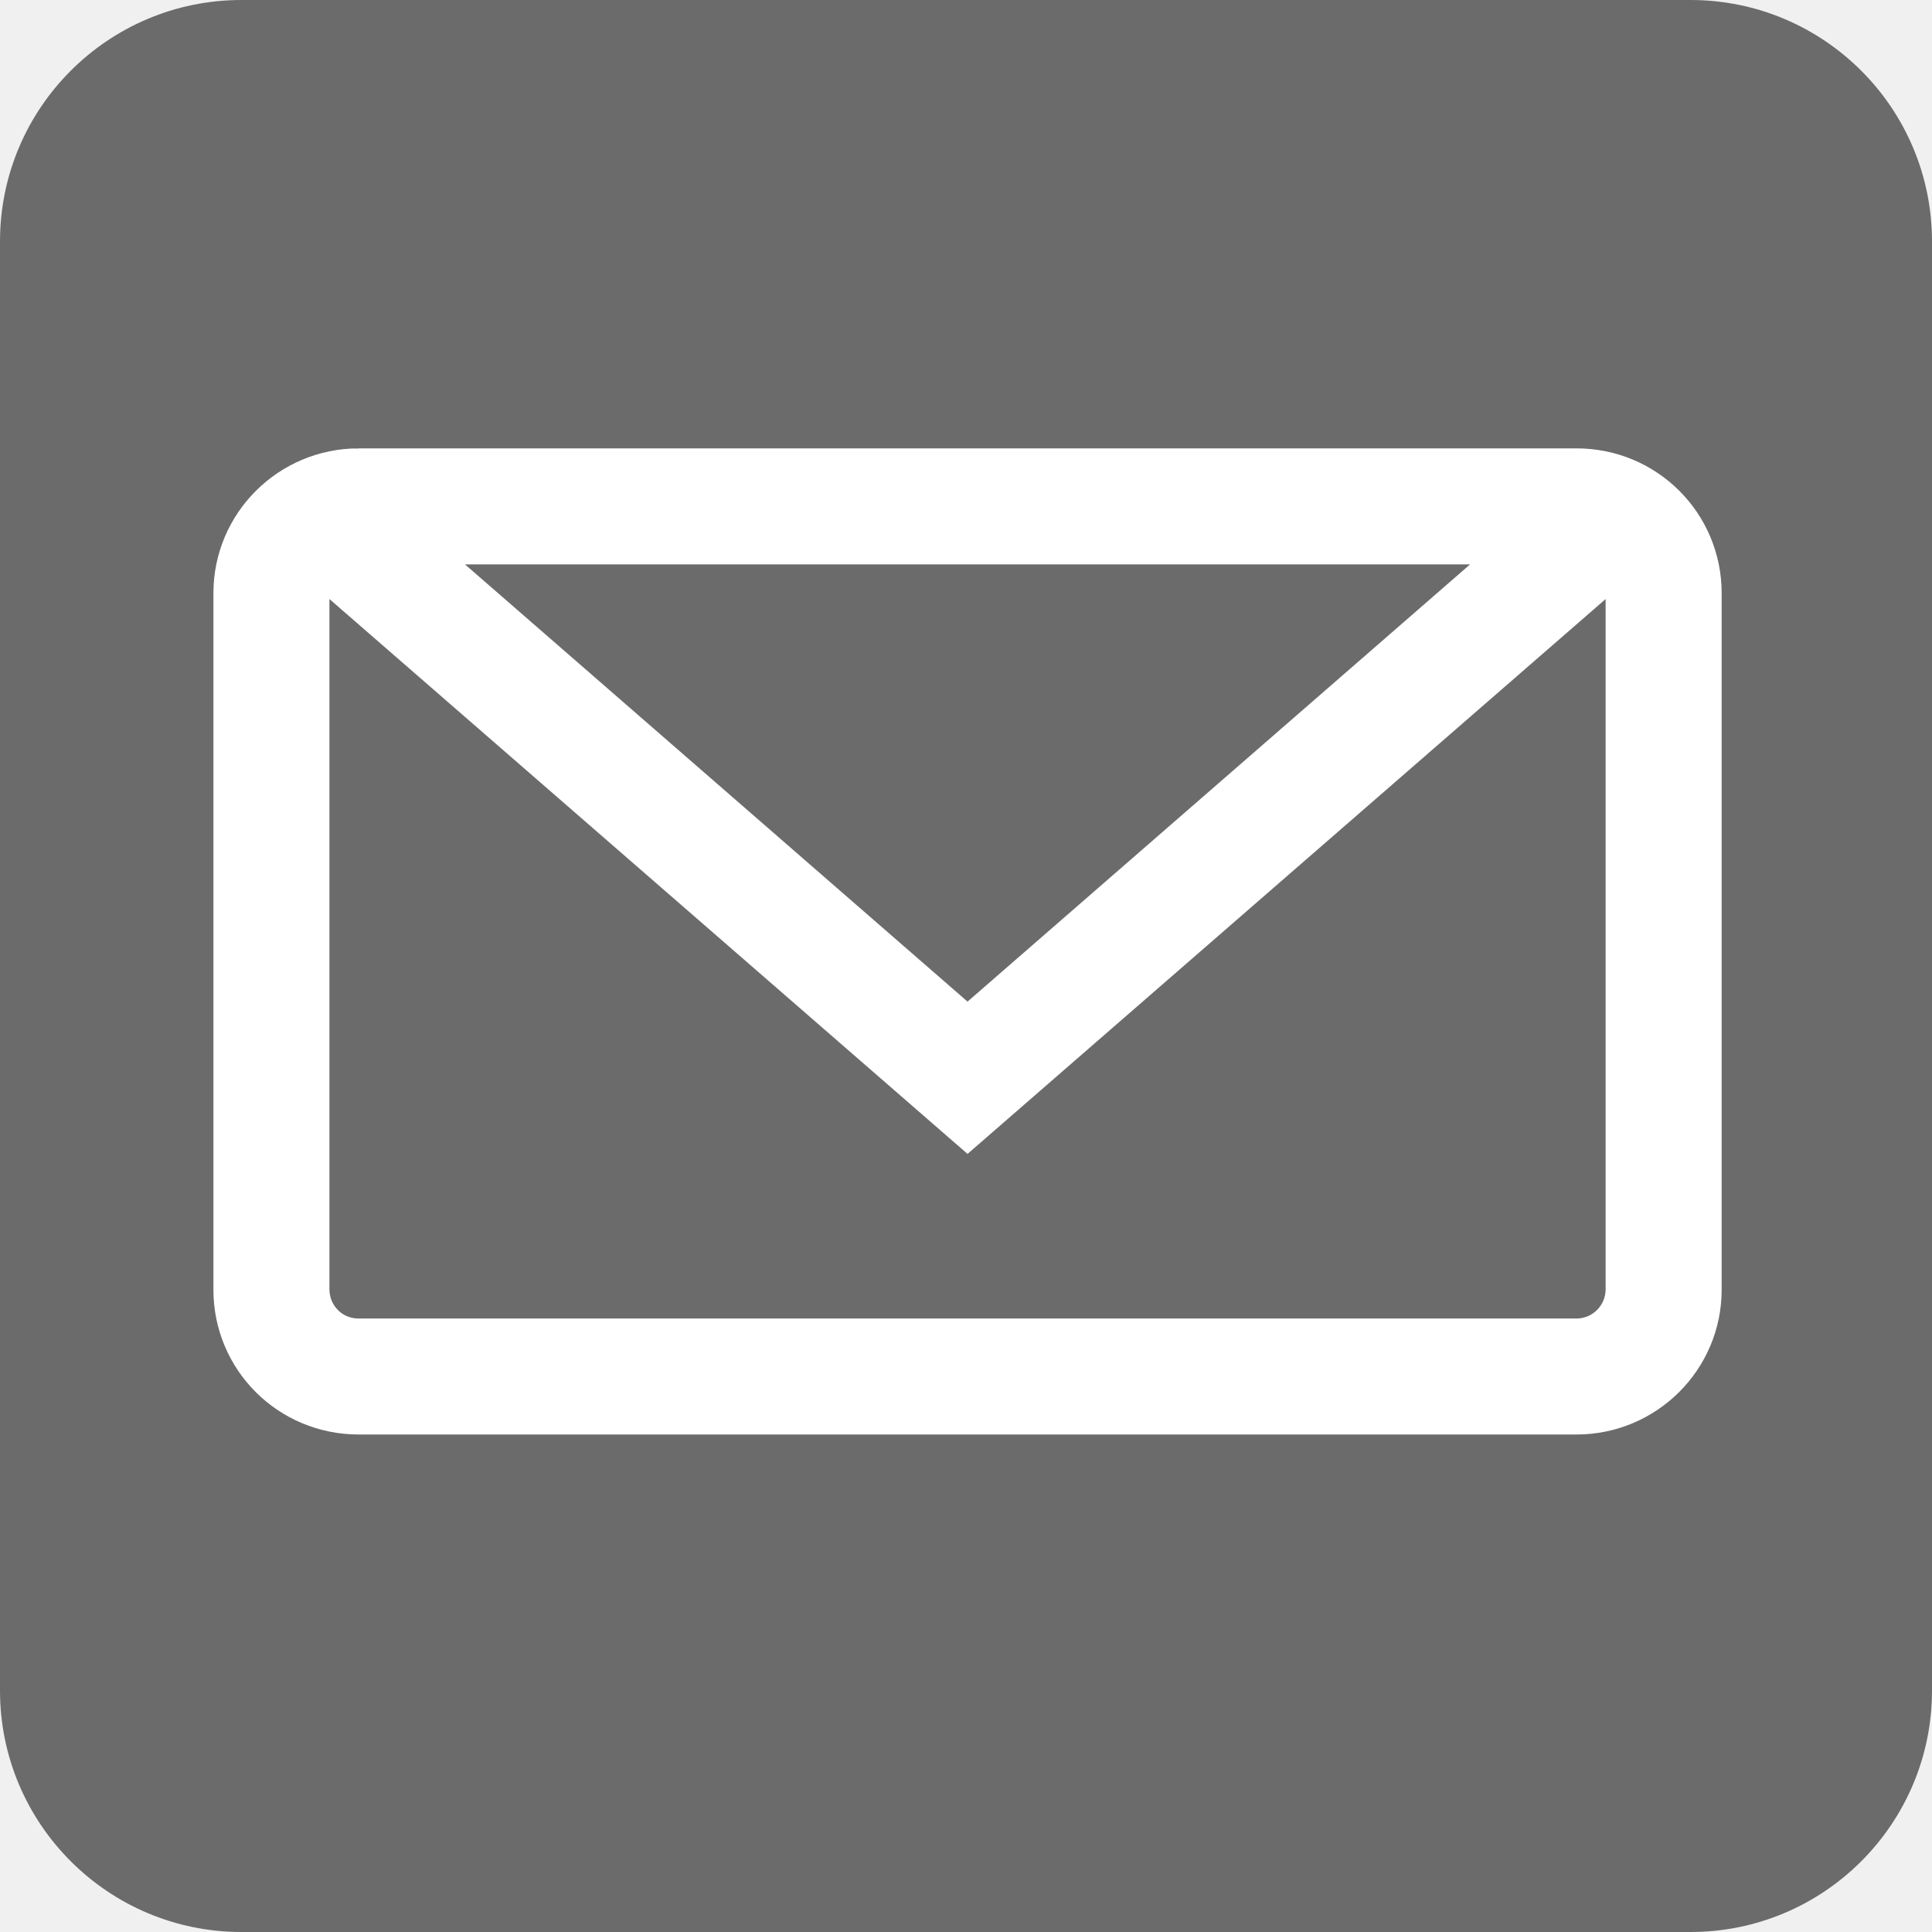
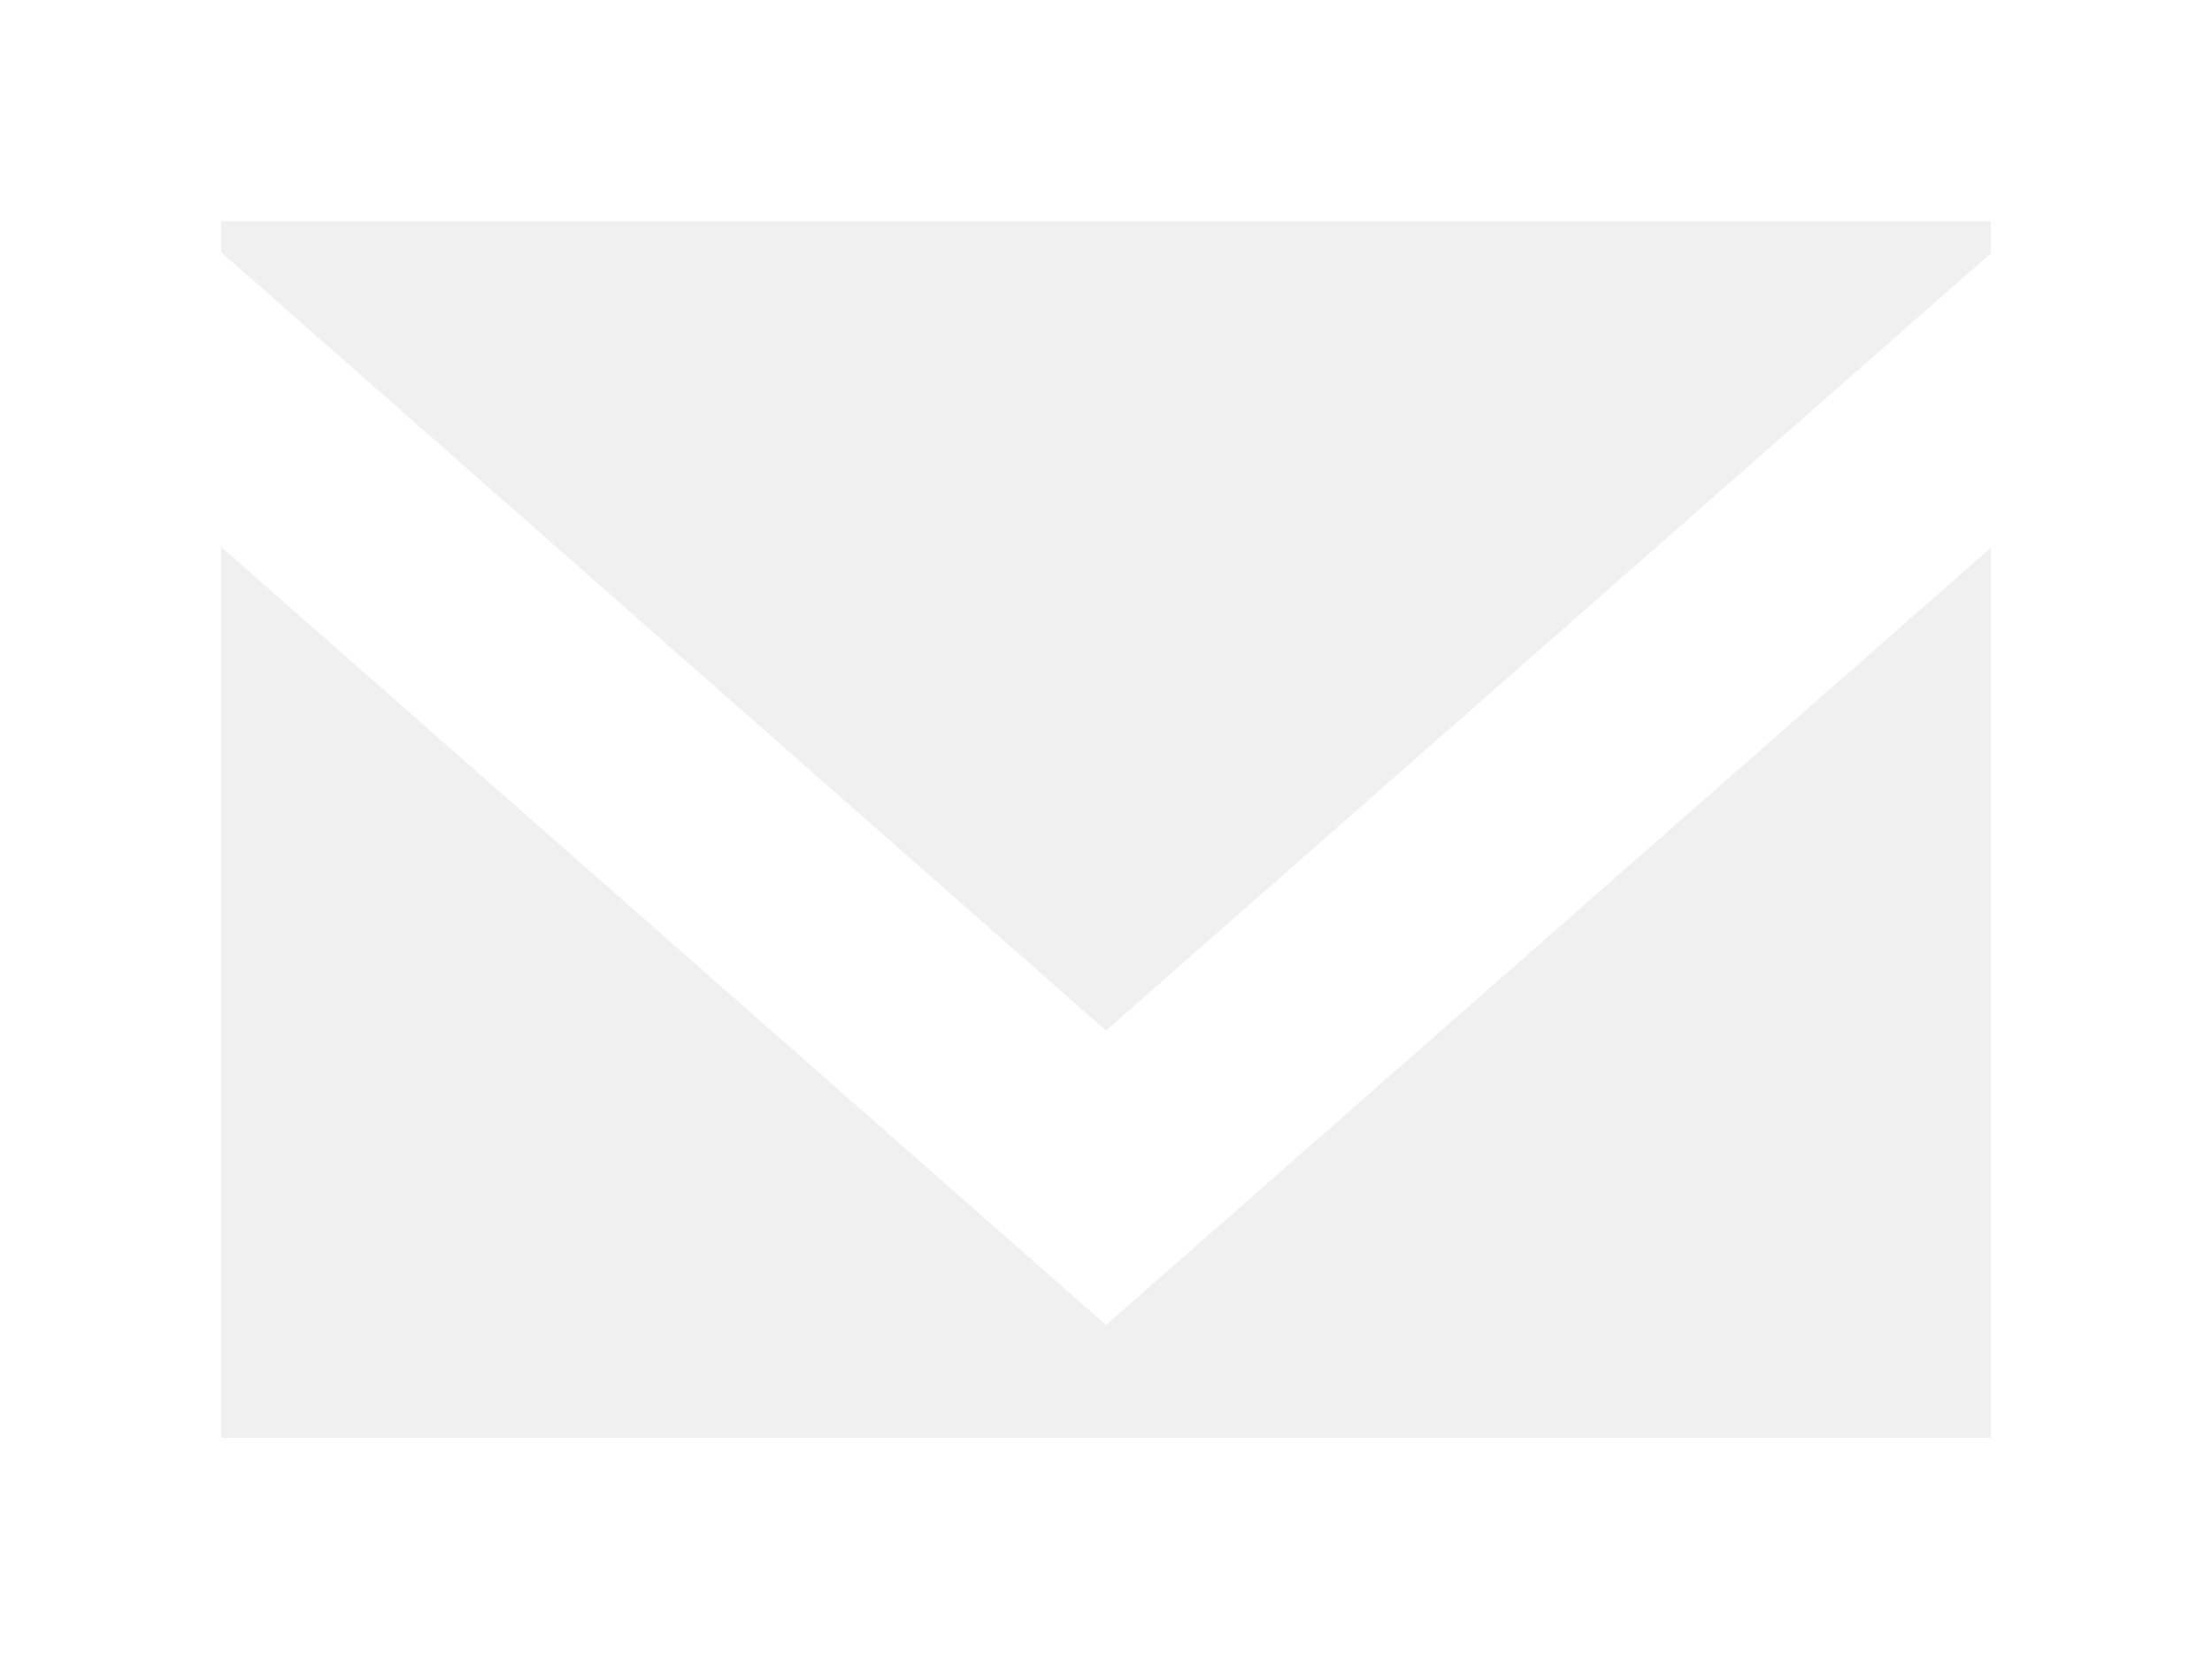
- <svg xmlns="http://www.w3.org/2000/svg" height="512" viewBox="0 0 512 512" width="512">
-   <rect height="512" rx="64" ry="64" width="512" fill="#6b6b6b" />
-   <path d="M84.461 146.092c-2.982 2.821-4.843 6.822-4.843 11.267v184.264c0 8.548 6.747 15.478 15.42 15.478h322.736c8.516 0 15.42-6.917 15.42-15.478V157.359c0-4.454-1.832-8.469-4.813-11.293L256.407 295.61 84.461 146.092zm10.586-19.584c-17.011 0-30.801 13.751-30.801 30.654v184.657c0 16.93 13.678 30.654 30.801 30.654H417.767c17.011 0 30.801-13.751 30.801-30.654V157.163c0-16.93-13.678-30.654-30.801-30.654H95.047zM256.407 275.626l153.729-133.744h-307.458l153.729 133.744z" fill="#fff" stroke="#fff" fill-rule="evenodd" stroke-width="15.373" />
+ <svg xmlns="http://www.w3.org/2000/svg" viewBox="0 0 20 15" aria-hidden="true">
+   <path fill="#FFFFFF" d="M18 2.291L10 9.318 2 2.281V2h16v.291zM2 13V4.945l8 7.035 8-7.027V13H2zM0 15h20V0H0v15z" />
</svg>
